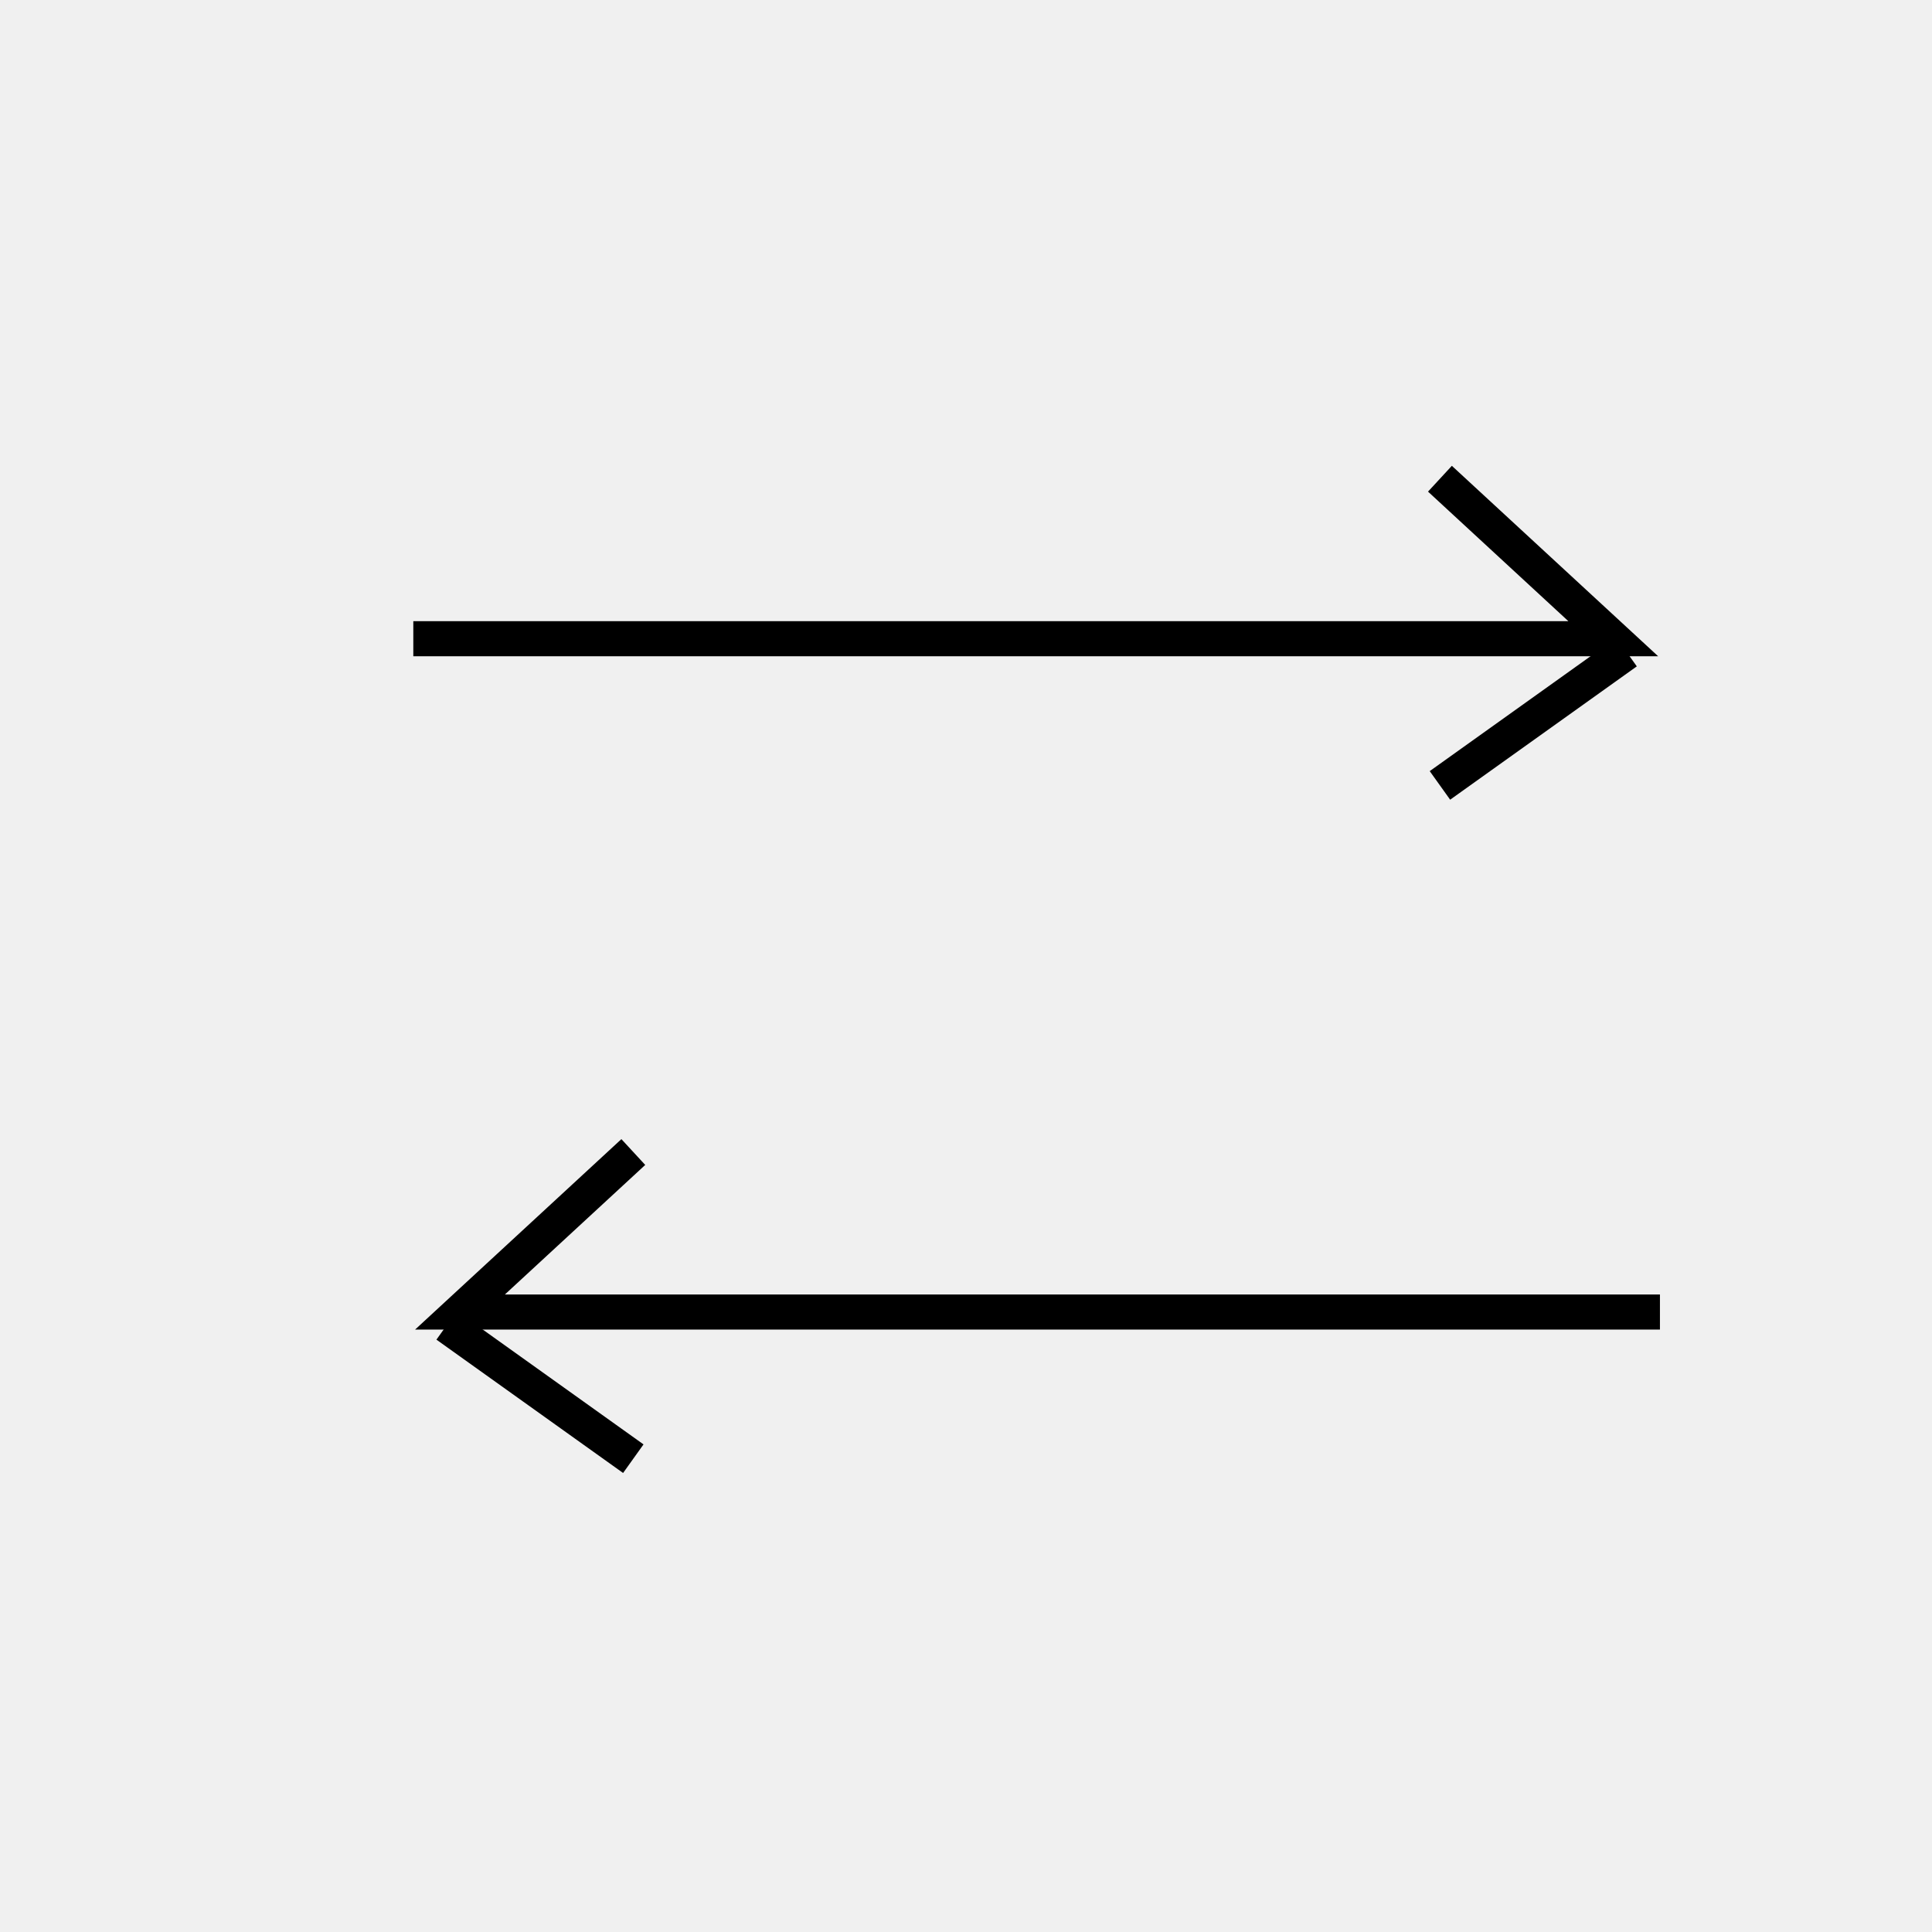
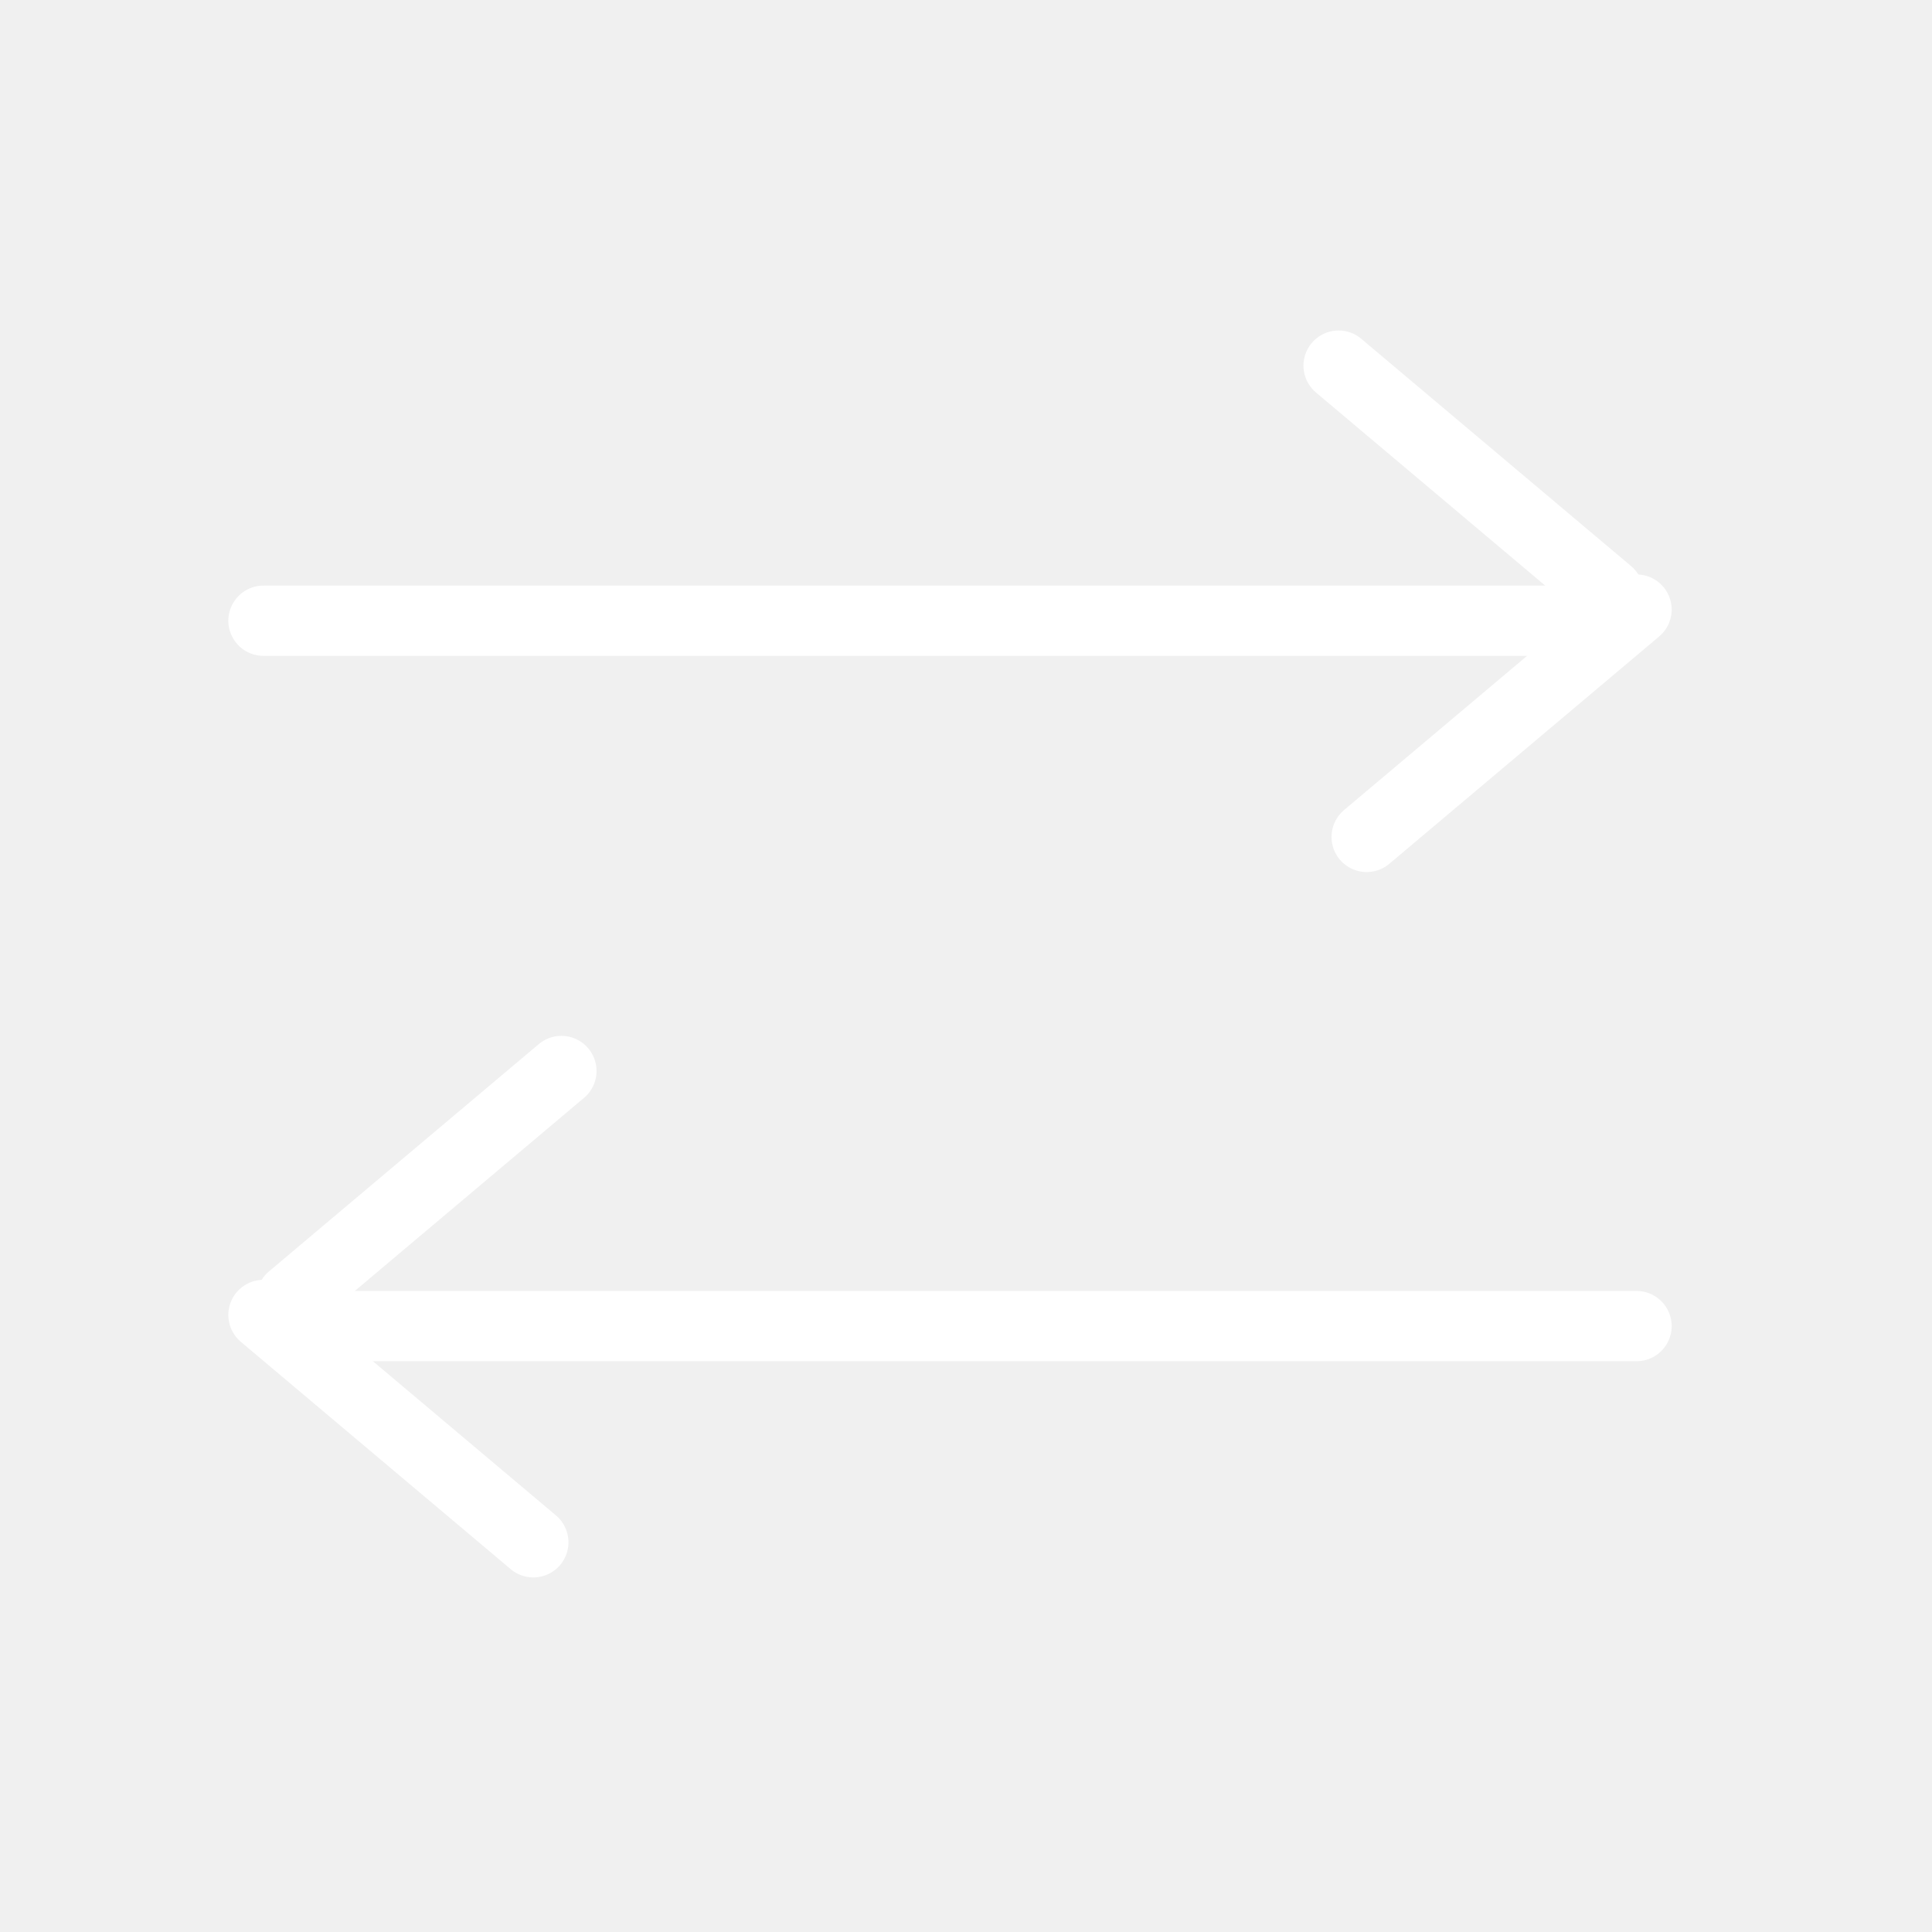
<svg xmlns="http://www.w3.org/2000/svg" width="55" height="55" id="svg2" version="1.1">
  <defs id="defs4" />
  <g id="layer1" transform="translate(0,-997.3622)">
-     <path style="fill:none;stroke:#000000;stroke-width:1px;stroke-linecap:butt;stroke-linejoin:miter;stroke-opacity:1" d="m 11.766,18.183 34.16,0 -4.934,-4.555" id="path2985" transform="translate(0,997.3622)" />
-     <path style="fill:none;stroke:#000000;stroke-width:1px;stroke-linecap:butt;stroke-linejoin:miter;stroke-opacity:1" d="m 46.306,18.563 -5.314,3.796" id="path2997" transform="translate(0,997.3622)" />
-     <path style="fill:none;stroke:#000000;stroke-width:1px;stroke-linecap:butt;stroke-linejoin:miter;stroke-opacity:1" d="m 47.255,1034.713 -34.16,0 4.934,-4.555" id="path2985-6" />
-     <path style="fill:none;stroke:#000000;stroke-width:1px;stroke-linecap:butt;stroke-linejoin:miter;stroke-opacity:1" d="m 12.715,1035.092 5.314,3.796" id="path2997-9" />
+     <g id="g3838" transform="translate(2.346961,10)" style="stroke:#ffffff;stroke-opacity:1">
+       <path id="path3048" d="m 13.635,1017.851 c -7.683,6.472 -7.683,6.472 -7.683,6.472" style="fill:none;stroke:#ffffff;stroke-width:2;stroke-linecap:round;stroke-linejoin:round;stroke-miterlimit:4;stroke-opacity:1;stroke-dasharray:none" />
+       <path id="path3048-6" d="m 12.836,1031.268 c -7.683,-6.472 -7.683,-6.472 -7.683,-6.472" style="fill:none;stroke:#ffffff;stroke-width:2;stroke-linecap:round;stroke-linejoin:round;stroke-miterlimit:4;stroke-opacity:1;stroke-dasharray:none" />
+       <path id="path3836" d="m 6.832,1025.113 c 37.41,0 37.41,0 37.41,0 z" style="fill:none;stroke:#ffffff;stroke-width:2;stroke-linecap:round;stroke-linejoin:round;stroke-miterlimit:4;stroke-opacity:1;stroke-dasharray:none" />
+     </g>
+     <g id="g3838-8" transform="matrix(-1,0,0,1,51.74194,-10.08023)" style="stroke:#ffffff;stroke-opacity:1">
+       <path id="path3048-5" d="m 13.635,1017.851 c -7.683,6.472 -7.683,6.472 -7.683,6.472" style="fill:none;stroke:#ffffff;stroke-width:2;stroke-linecap:round;stroke-linejoin:round;stroke-miterlimit:4;stroke-opacity:1;stroke-dasharray:none" />
+       <path id="path3048-6-2" d="m 12.836,1031.268 c -7.683,-6.472 -7.683,-6.472 -7.683,-6.472" style="fill:none;stroke:#ffffff;stroke-width:2;stroke-linecap:round;stroke-linejoin:round;stroke-miterlimit:4;stroke-opacity:1;stroke-dasharray:none" />
+       <path id="path3836-4" d="m 6.832,1025.113 c 37.41,0 37.41,0 37.41,0 z" style="fill:none;stroke:#ffffff;stroke-width:2;stroke-linecap:round;stroke-linejoin:round;stroke-miterlimit:4;stroke-opacity:1;stroke-dasharray:none" />
+     </g>
  </g>
</svg>
